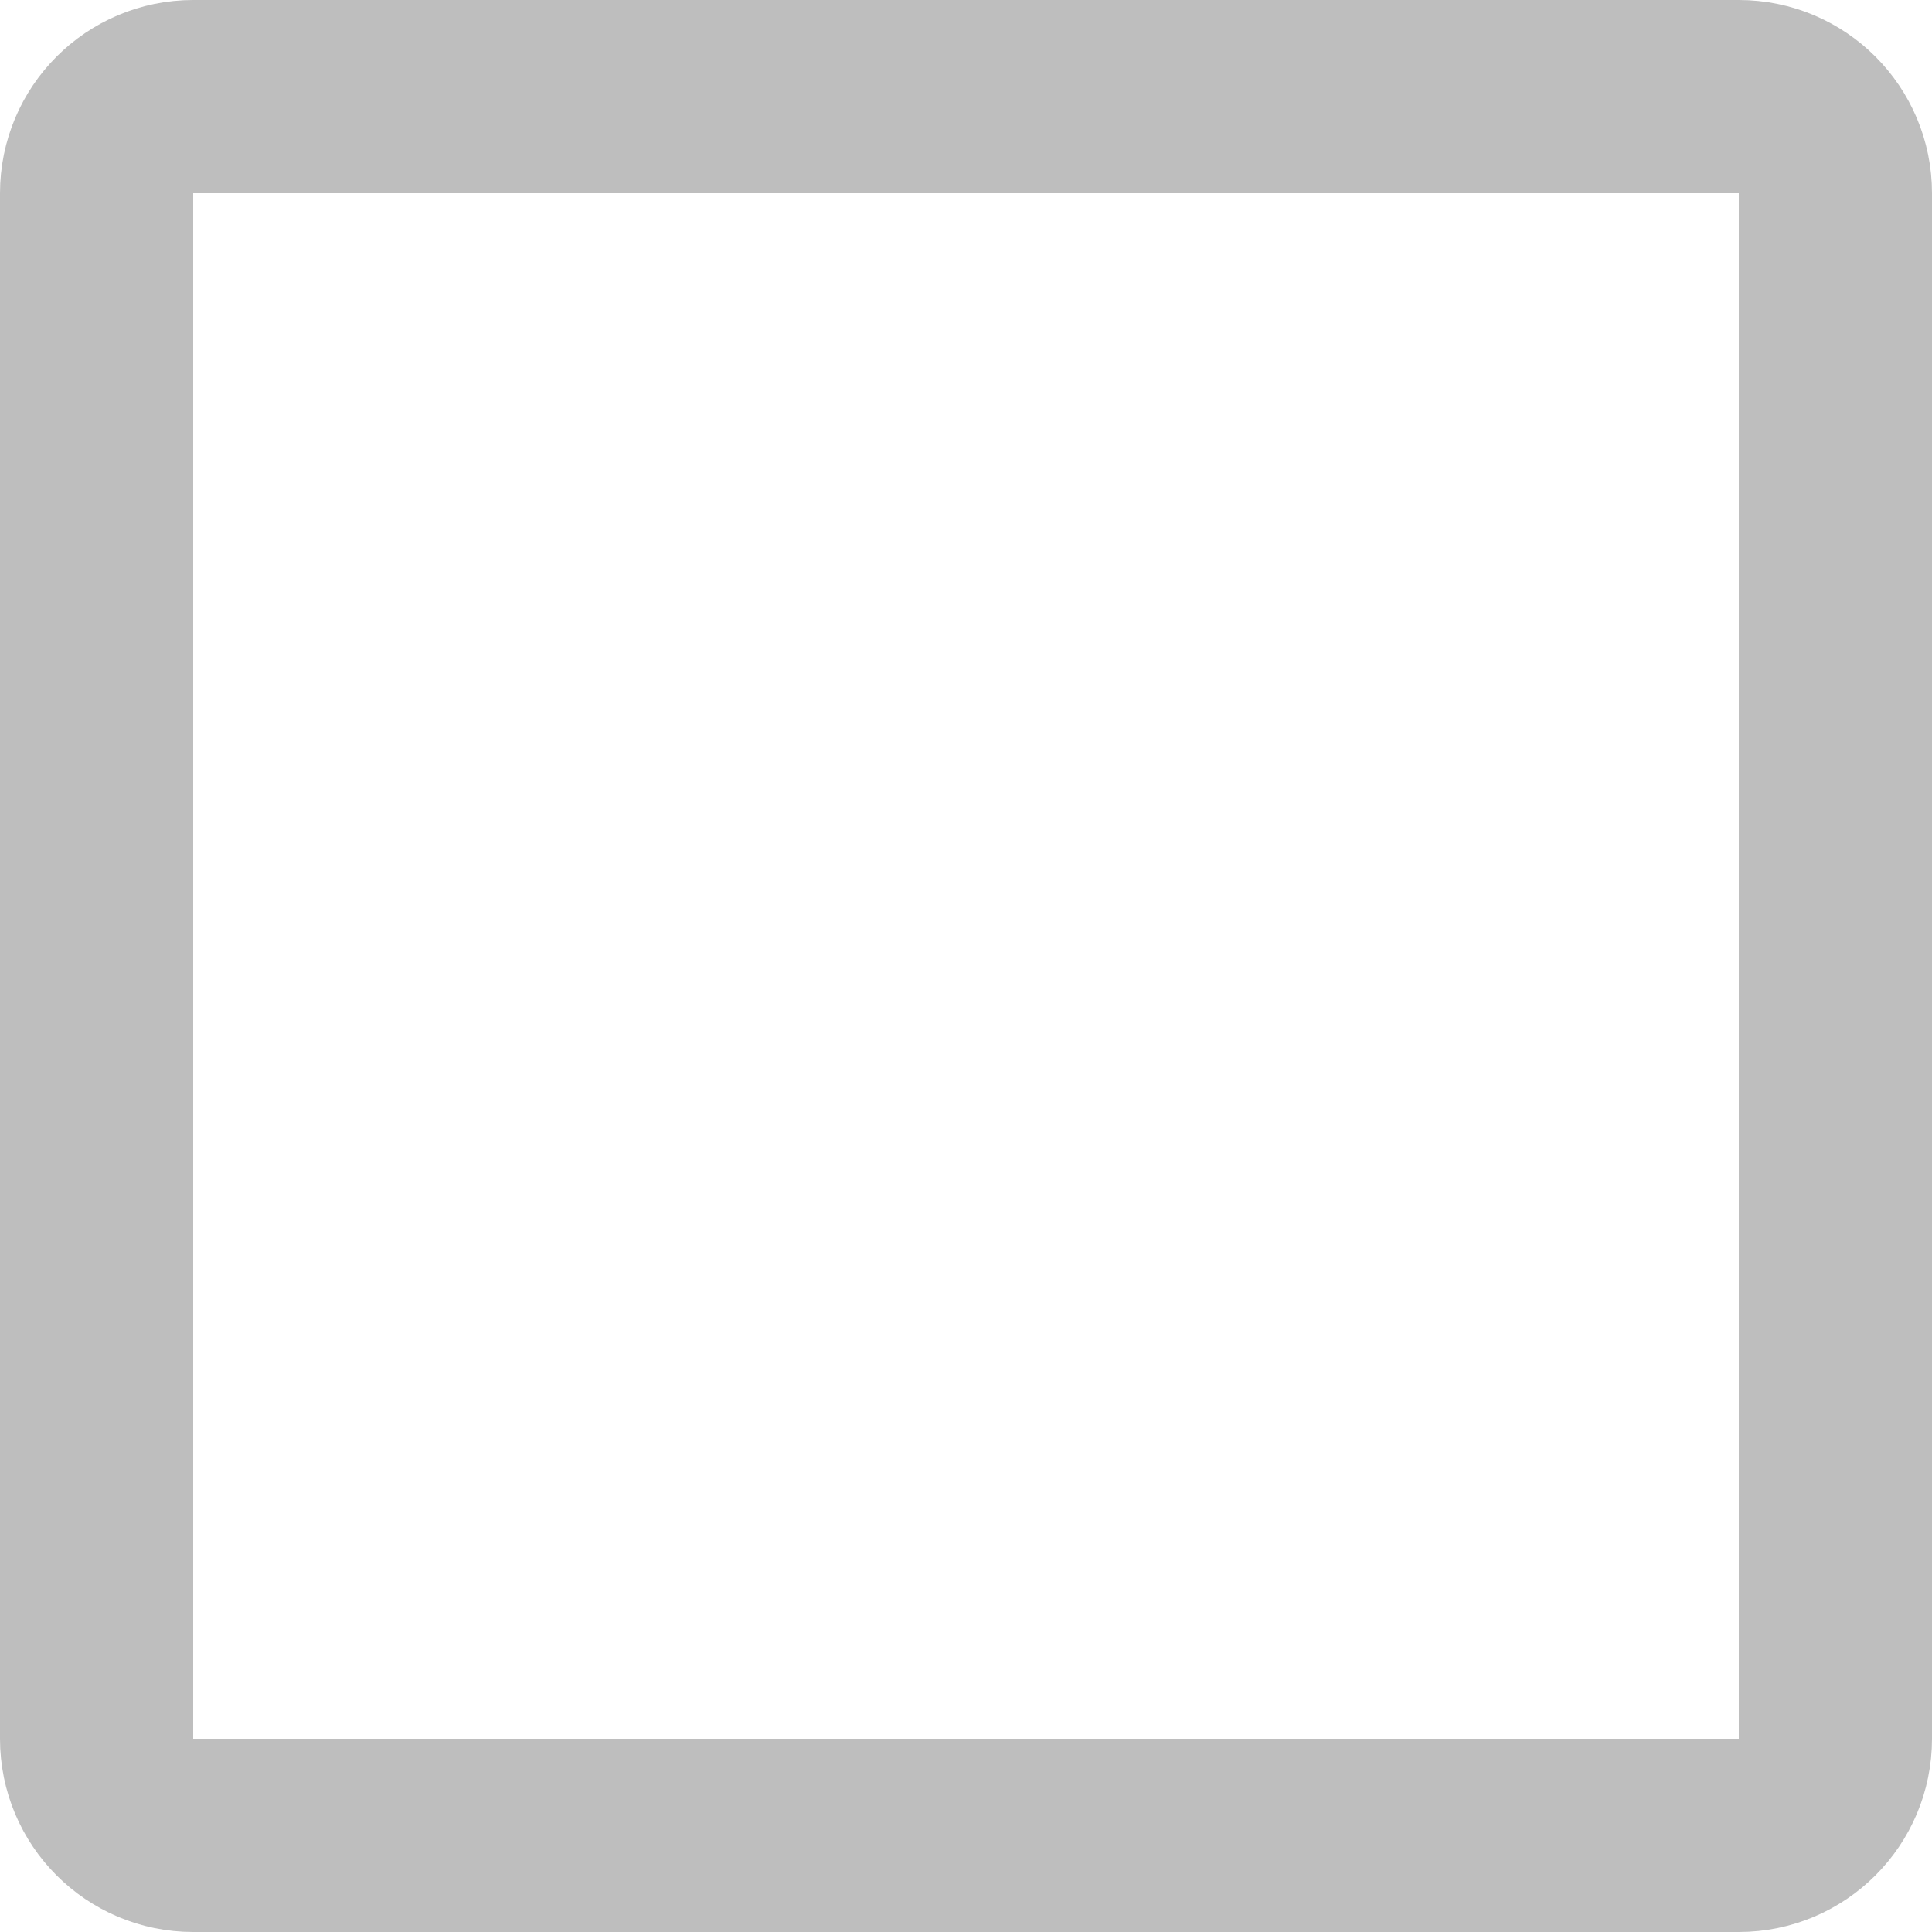
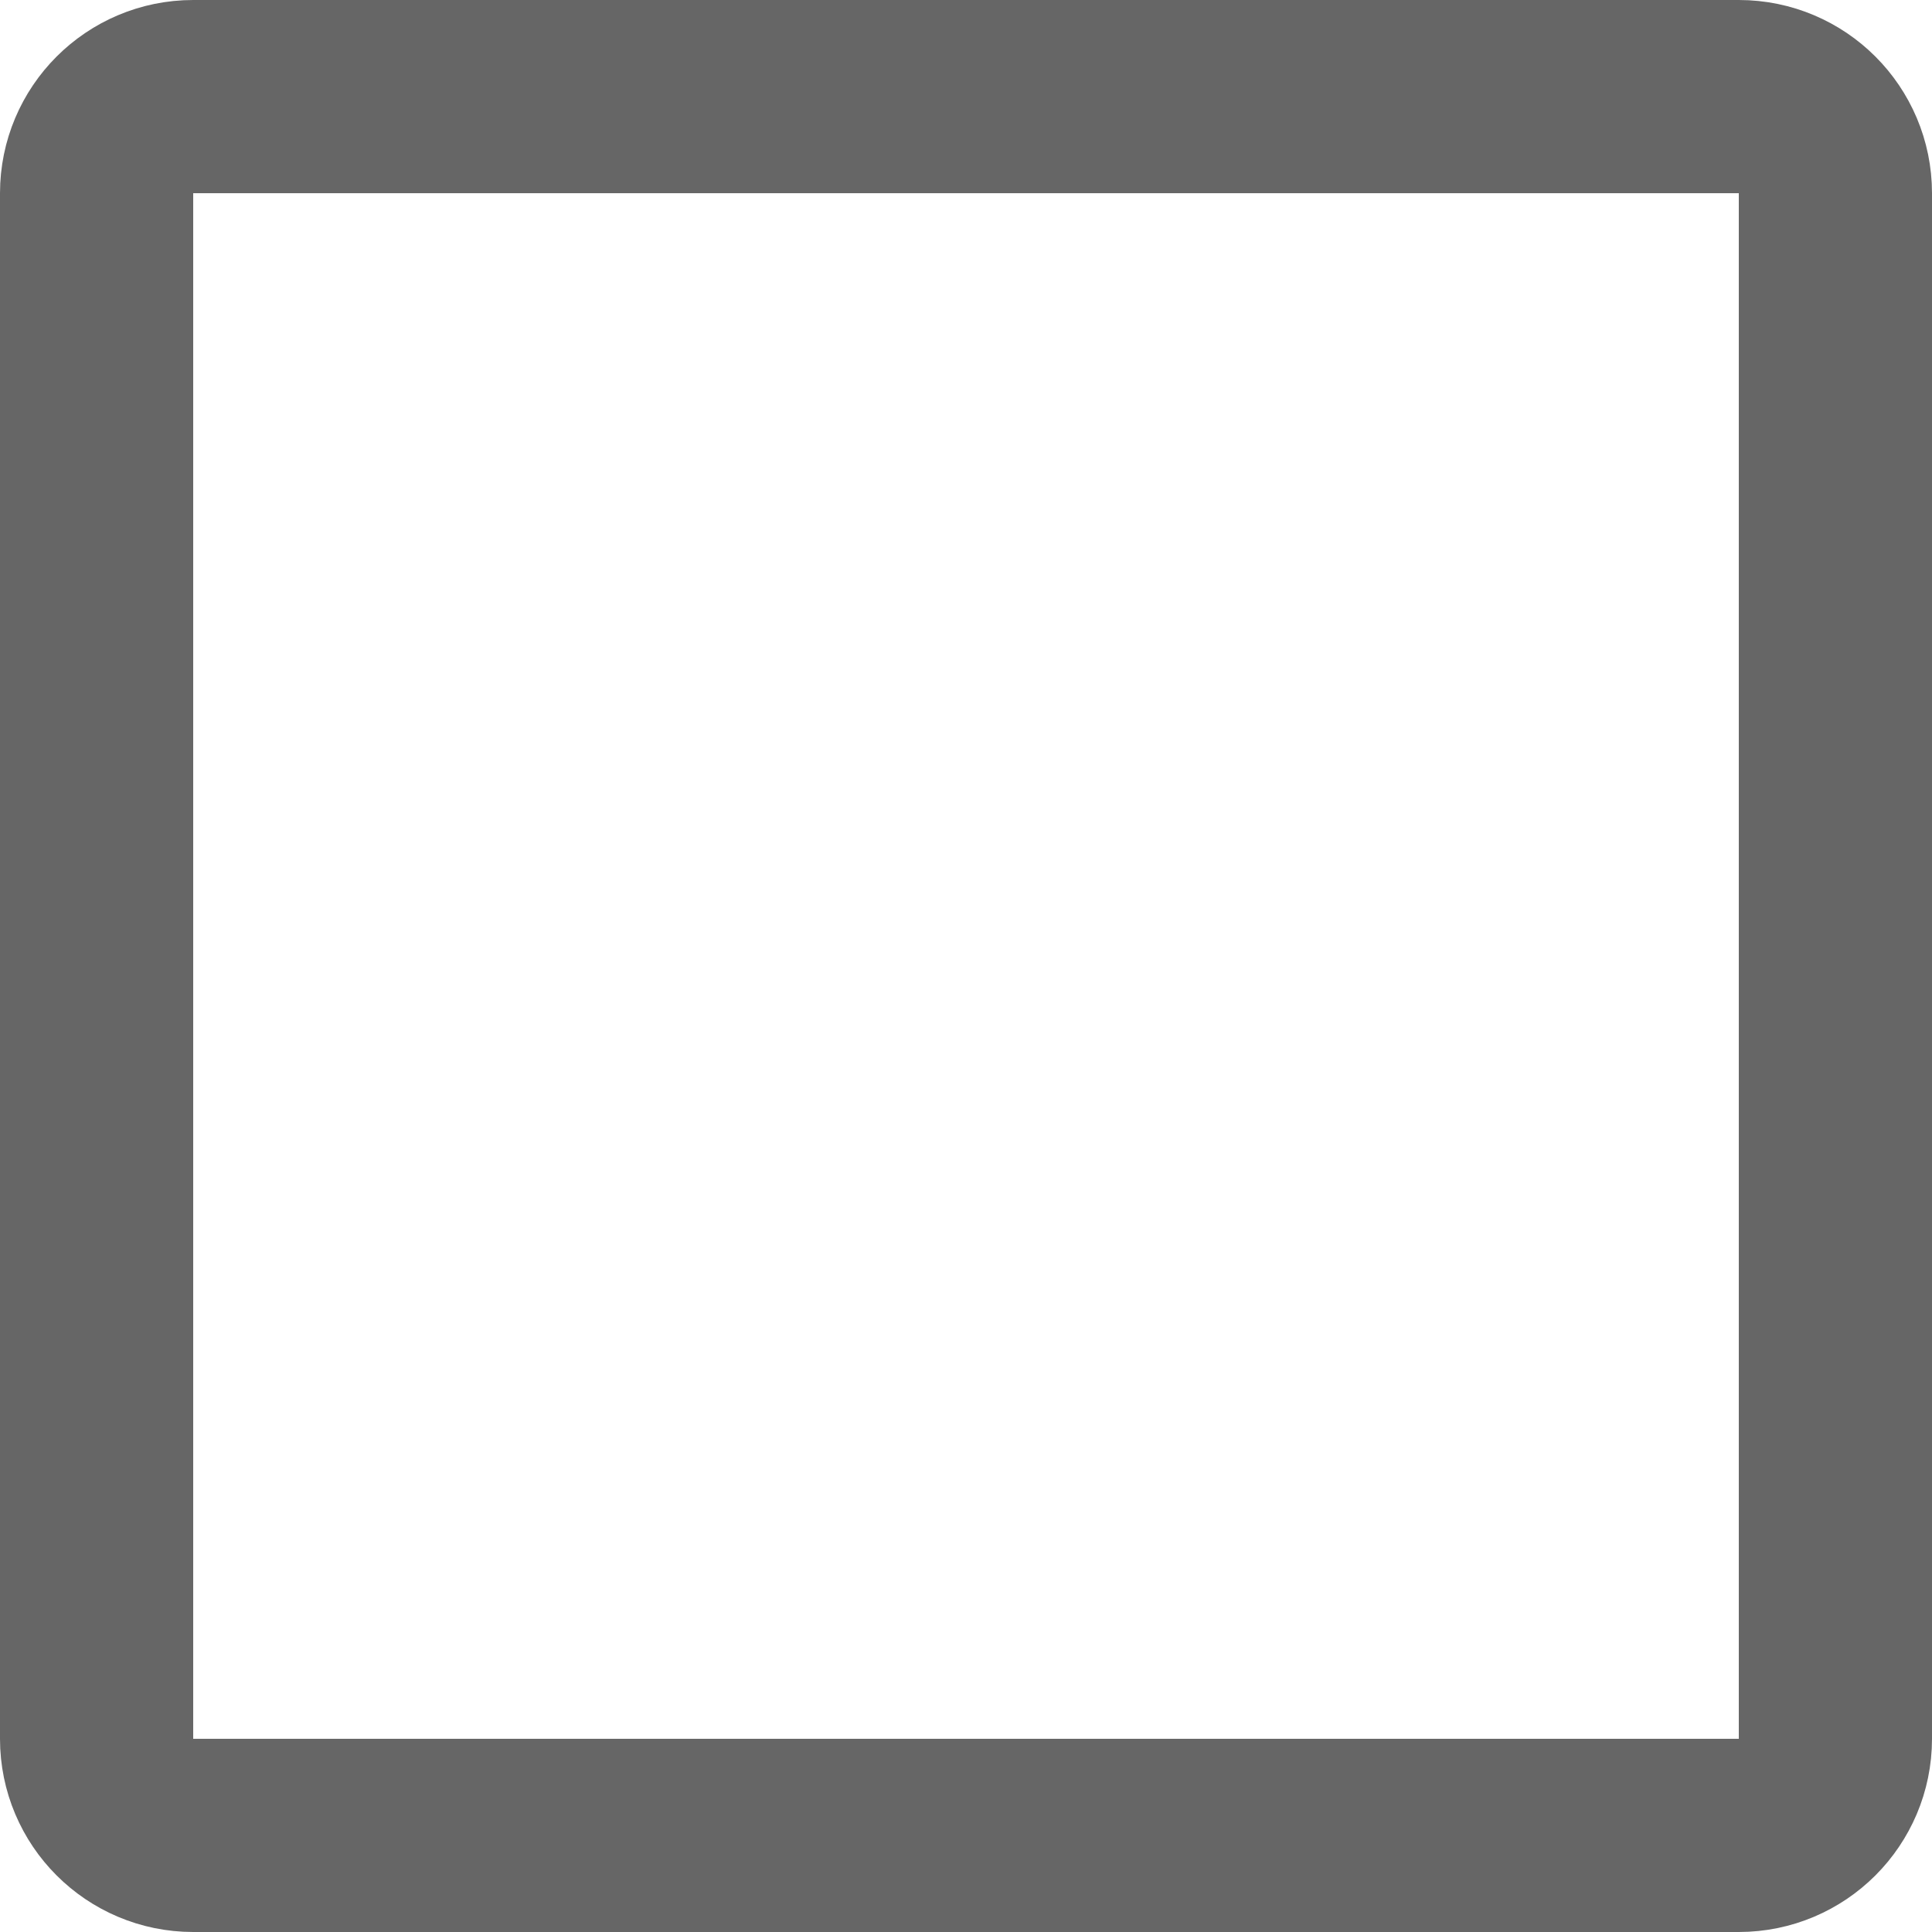
<svg xmlns="http://www.w3.org/2000/svg" width="20" height="20" viewBox="0 0 20 20" id="svg2" version="1.1">
  <defs id="defs4" />
  <g id="layer1" transform="translate(0,-1032.362)">
-     <rect style="color:#000000;clip-rule:nonzero;display:inline;overflow:visible;visibility:visible;opacity:1;isolation:auto;mix-blend-mode:normal;color-interpolation:sRGB;color-interpolation-filters:linearRGB;solid-color:#000000;solid-opacity:1;fill:none;fill-opacity:1;fill-rule:evenodd;stroke:#bebebe;stroke-width:2;stroke-linecap:butt;stroke-linejoin:miter;stroke-miterlimit:4;stroke-dasharray:none;stroke-dashoffset:0;stroke-opacity:1;marker:none;color-rendering:auto;image-rendering:auto;shape-rendering:auto;text-rendering:auto;enable-background:accumulate" id="rect4239" width="18" height="18" x="1" y="1033.362" rx="1" ry="1" />
+     <rect style="color:#000000;clip-rule:nonzero;display:inline;overflow:visible;visibility:visible;opacity:0.75;isolation:auto;mix-blend-mode:normal;color-interpolation:sRGB;color-interpolation-filters:linearRGB;solid-color:#000000;solid-opacity:1;fill:none;fill-opacity:1;fill-rule:evenodd;stroke:#000000;stroke-width:2;stroke-linecap:butt;stroke-linejoin:miter;stroke-miterlimit:4;stroke-dasharray:none;stroke-dashoffset:0;stroke-opacity:0.8;marker:none;color-rendering:auto;image-rendering:auto;shape-rendering:auto;text-rendering:auto;enable-background:accumulate" id="rect4239" width="18" height="18" x="1" y="1033.362" rx="1" ry="1" />
  </g>
</svg>
